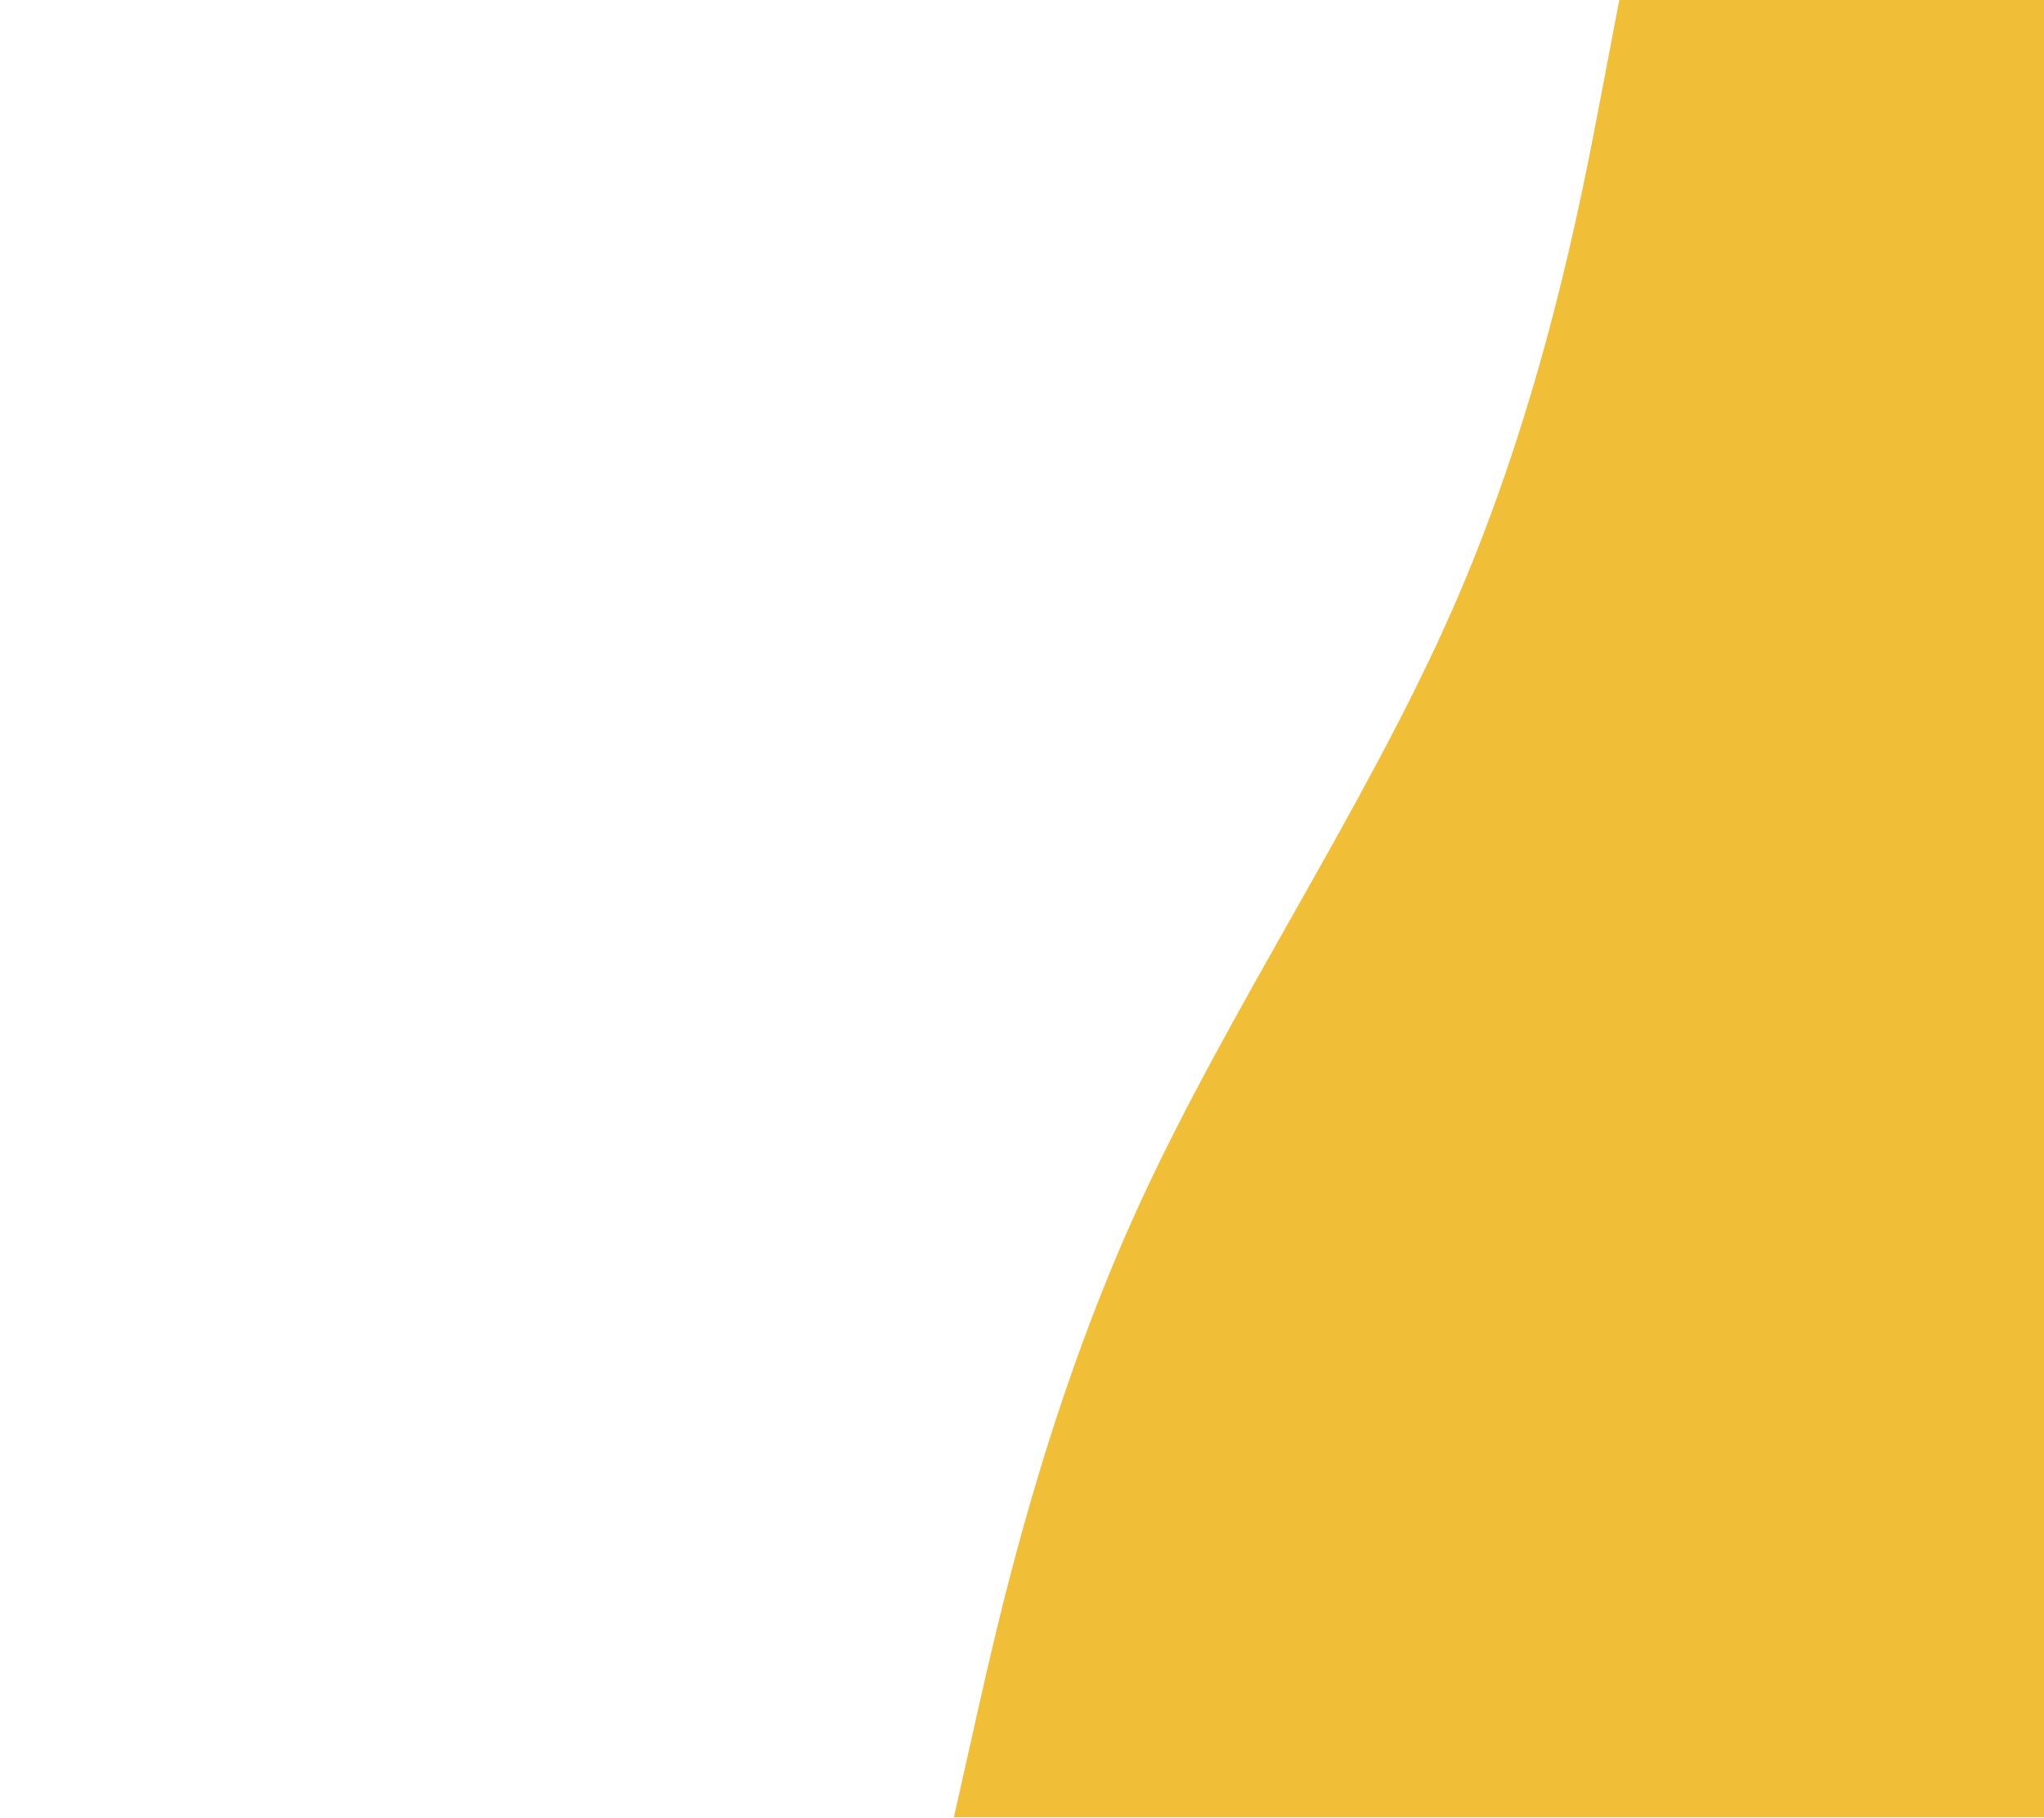
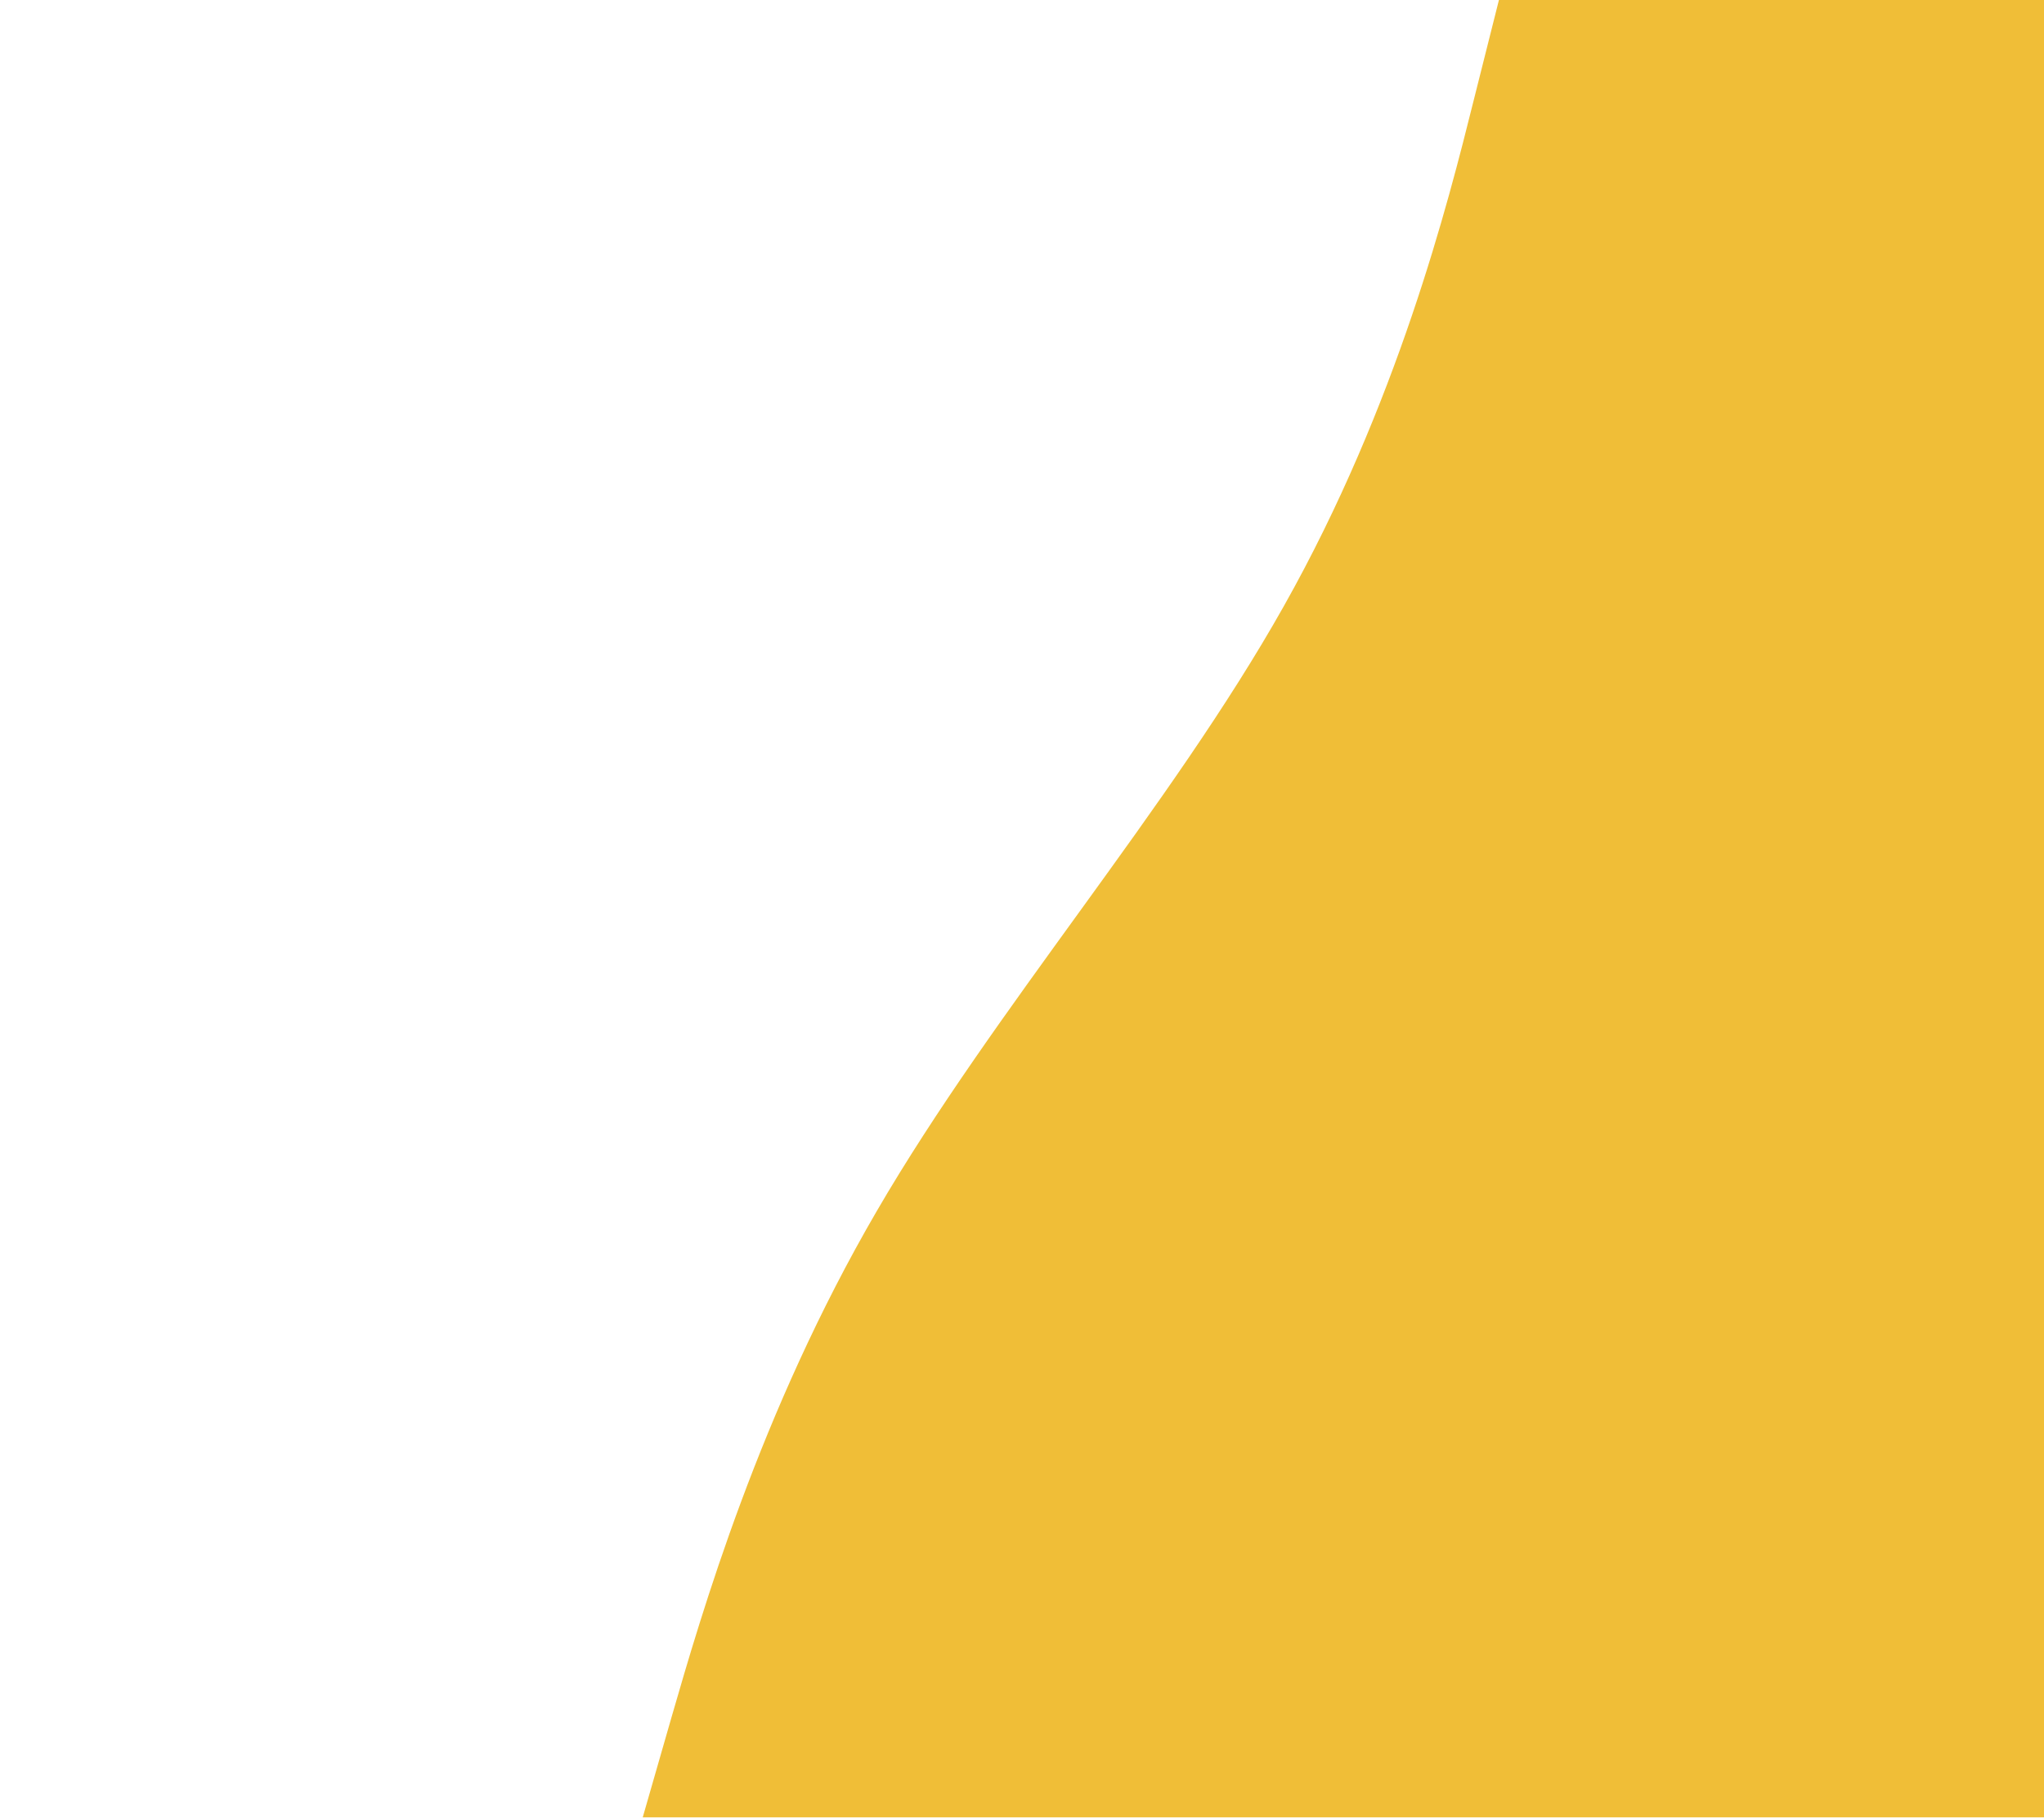
<svg xmlns="http://www.w3.org/2000/svg" id="visual" viewBox="0 0 900 800" width="900" height="800" version="1.1">
-   <path d="M420 800L430 755.5C440 711 460 622 500.3 533.2C540.7 444.3 601.3 355.7 640.2 266.8C679 178 696 89 704.5 44.5L713 0L900 0L900 44.5C900 89 900 178 900 266.8C900 355.7 900 444.3 900 533.2C900 622 900 711 900 755.5L900 800Z" fill="#F0BE37" stroke-linecap="round" stroke-linejoin="miter" />
+   <path d="M283 800L295.8 755.5C308.7 711 334.3 622 386 533.2C437.7 444.3 515.3 355.7 565.3 266.8C615.3 178 637.7 89 648.8 44.5L660 0L900 0L900 44.5C900 89 900 178 900 266.8C900 355.7 900 444.3 900 533.2C900 622 900 711 900 755.5L900 800Z" fill="#F0BE37" stroke-linecap="round" stroke-linejoin="miter" />
</svg>
